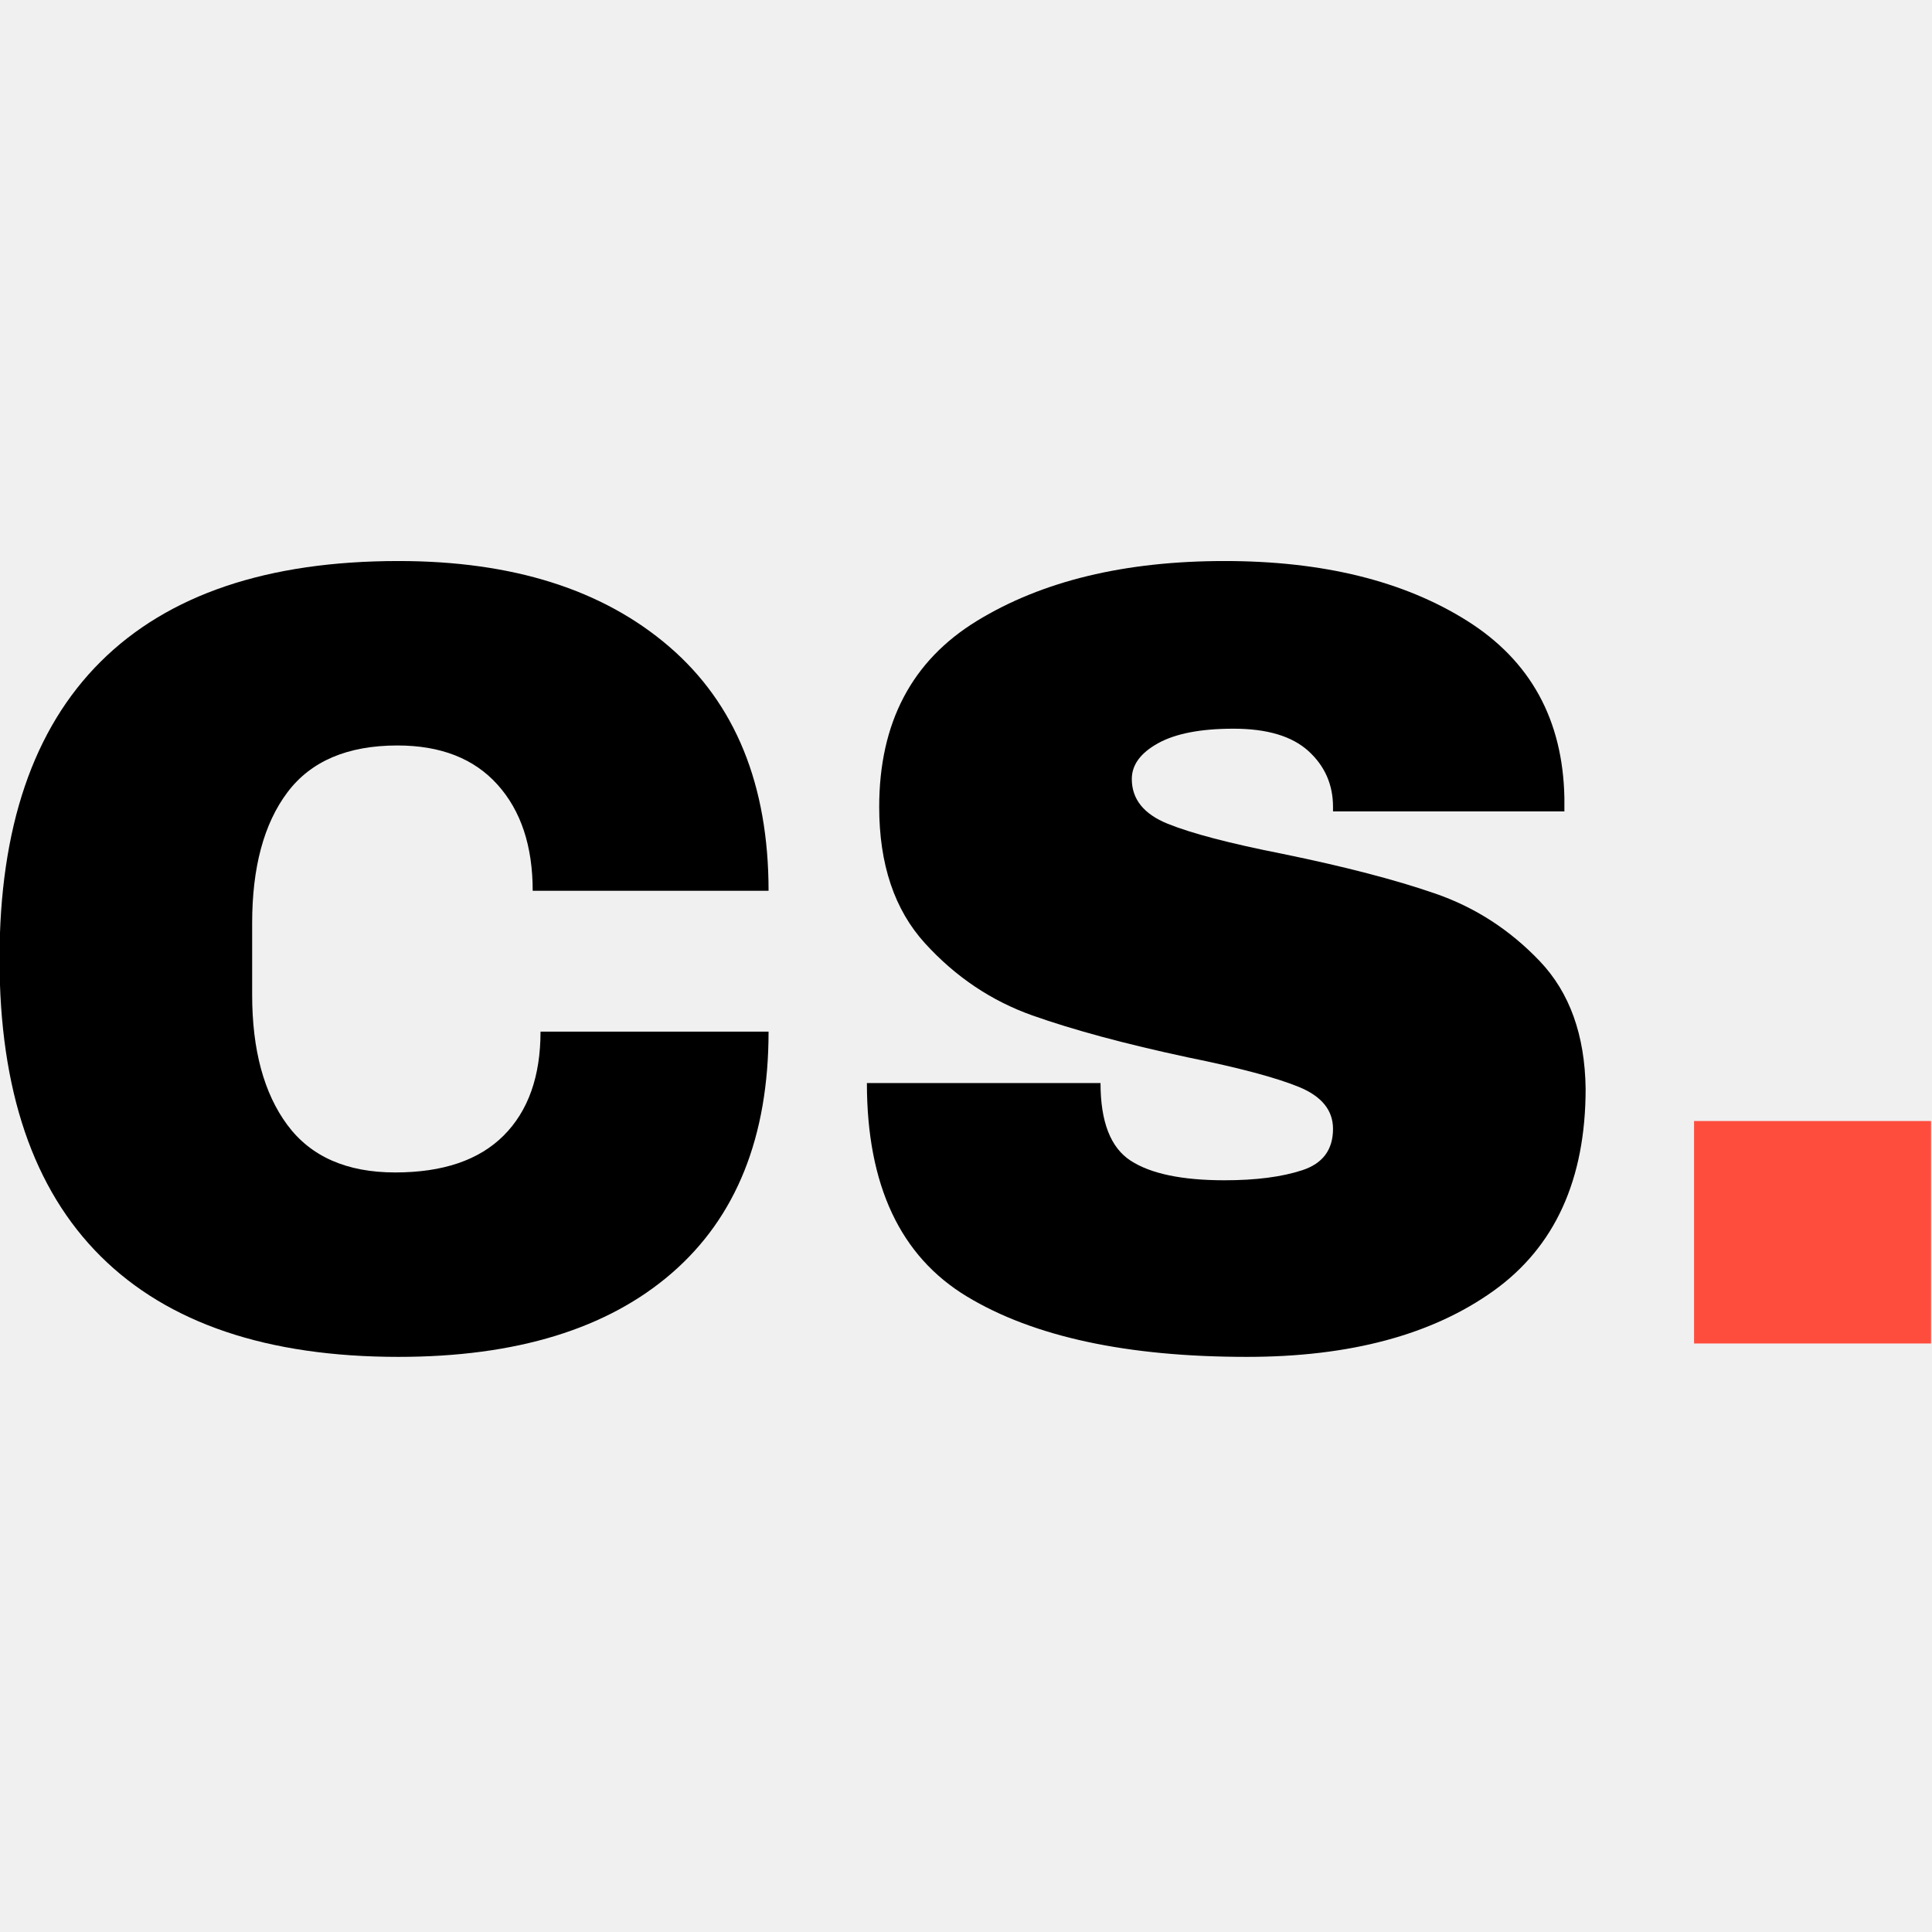
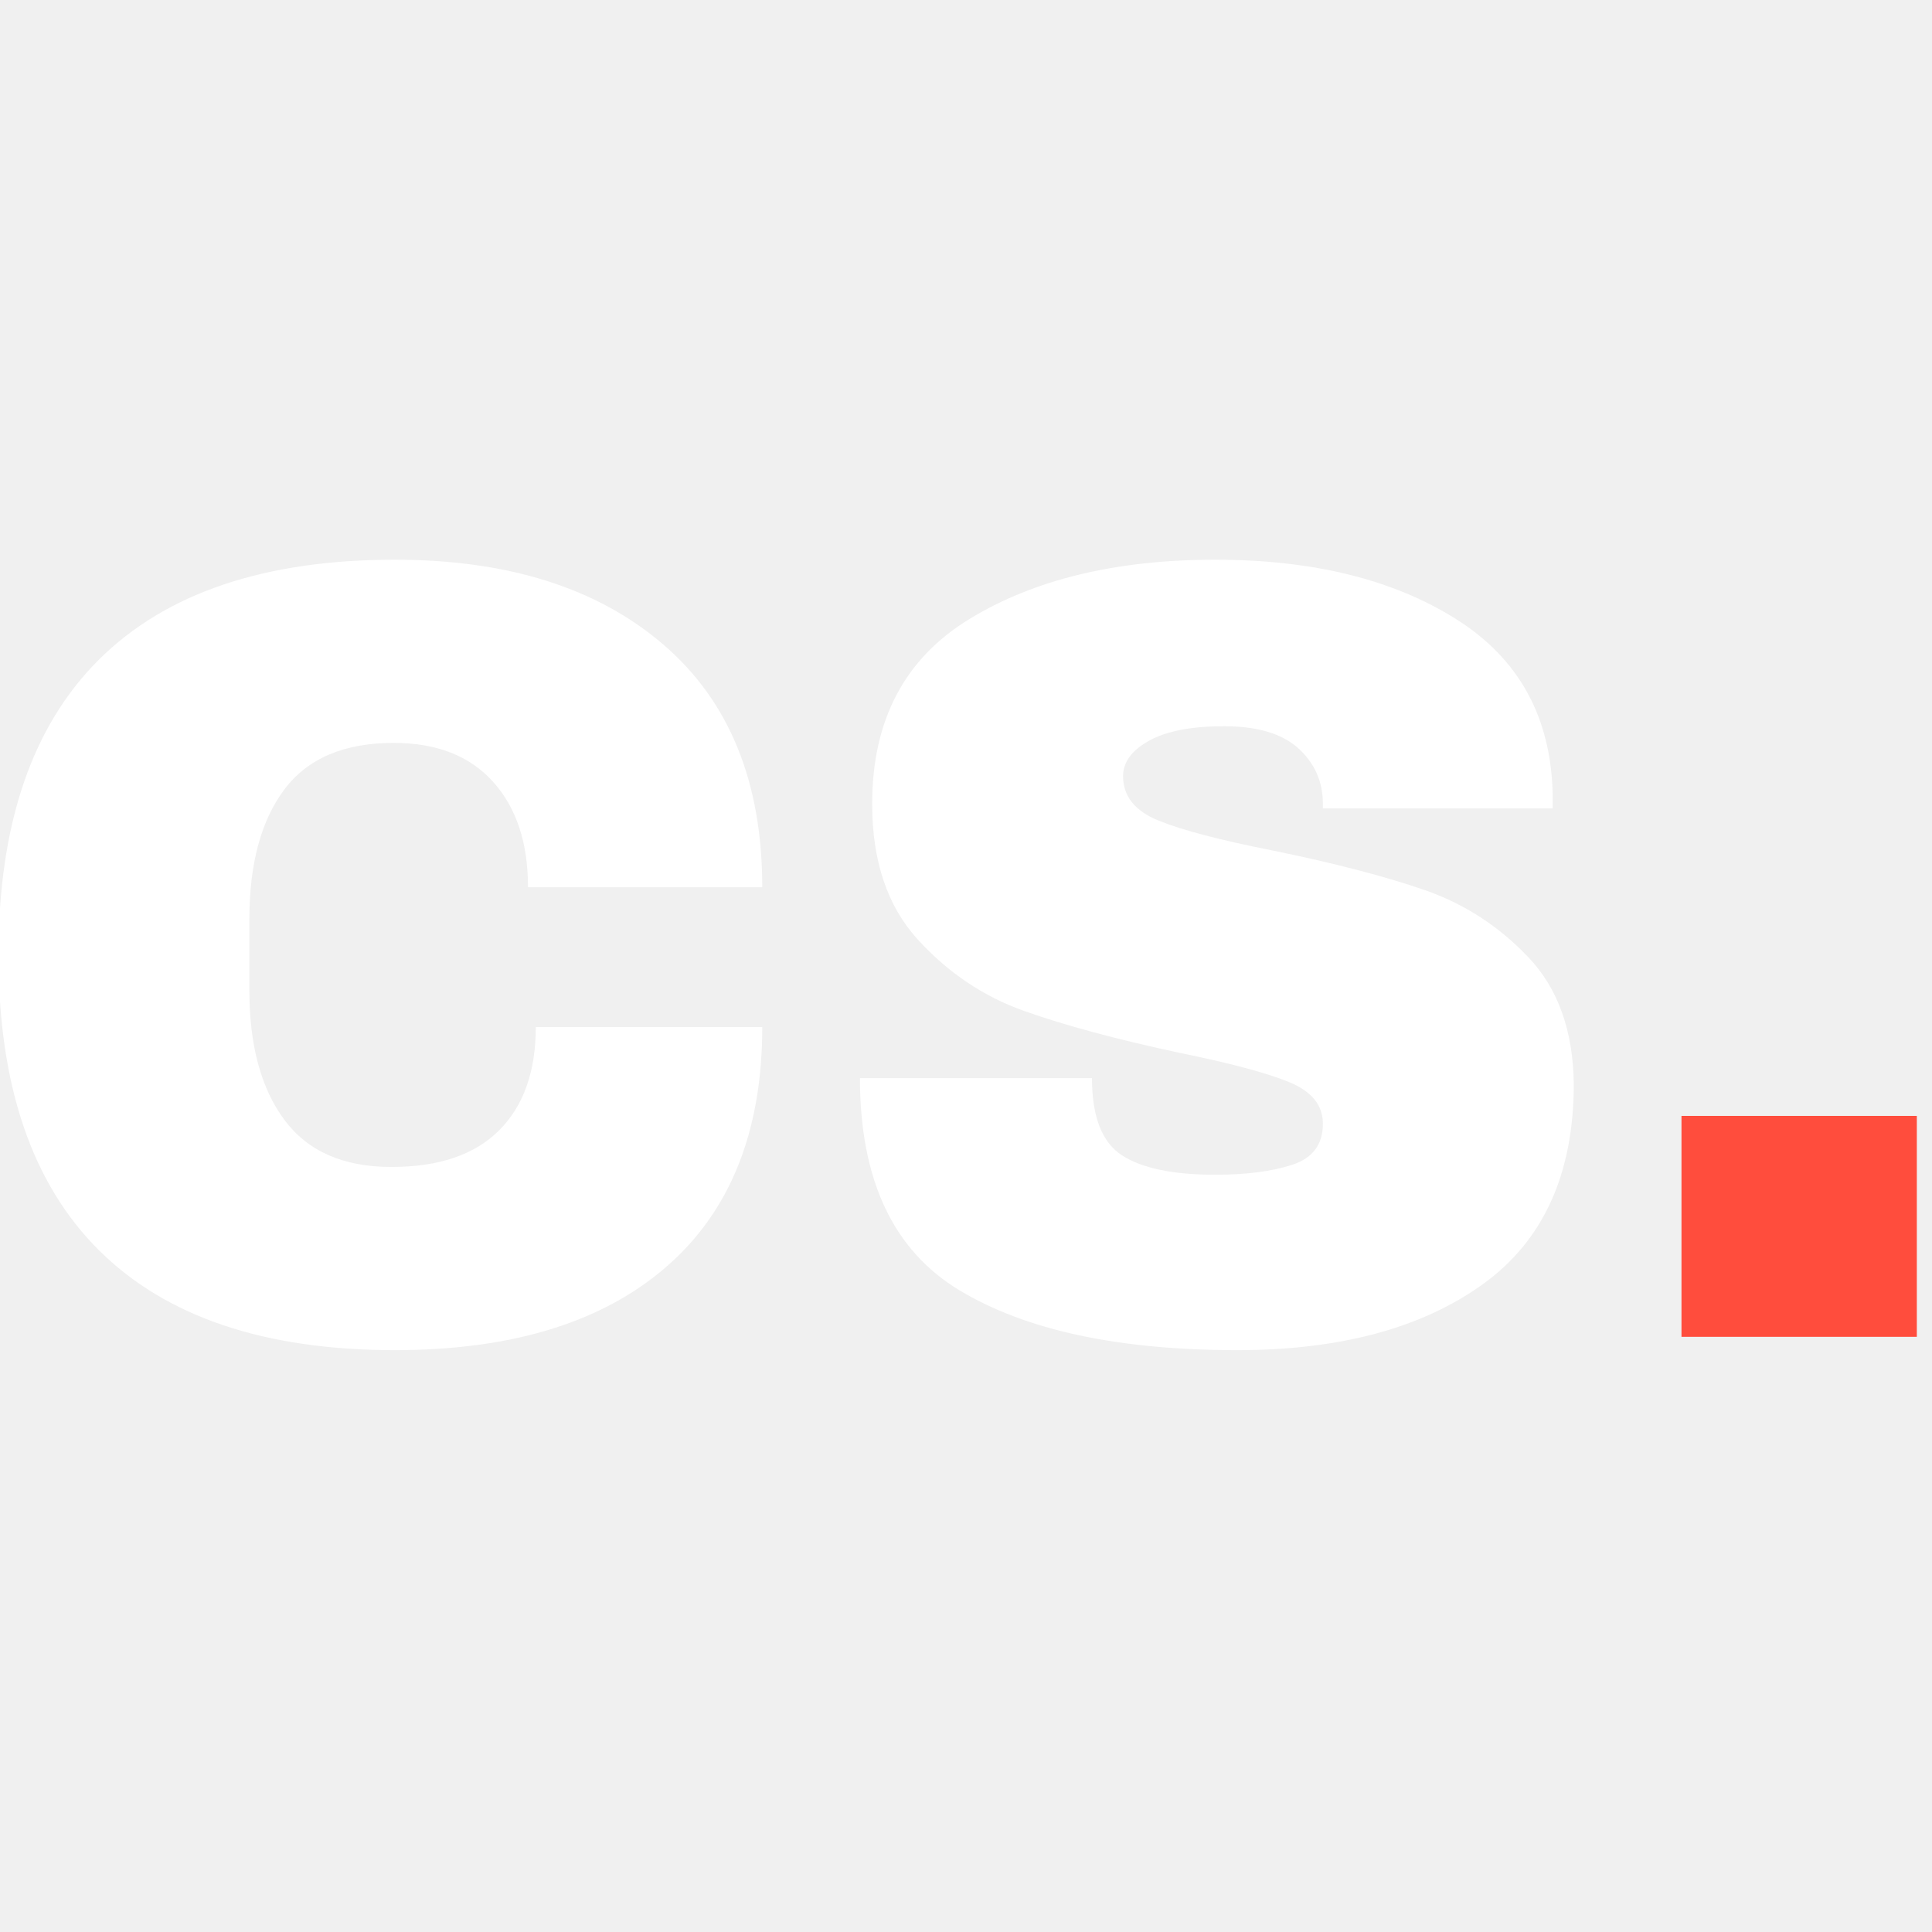
<svg xmlns="http://www.w3.org/2000/svg" width="2000" zoomAndPan="magnify" viewBox="0 0 1500 1500" height="2000" preserveAspectRatio="xMidYMid meet" version="1.0">
  <defs>
    <g />
-     <clipPath id="be77c2040d">
-       <path d="M 0 154 L 597 154 L 597 773 L 0 773 Z M 0 154 " clip-rule="nonzero" />
+     <clipPath id="4a9005ebc0">
+       <path d="M 0 153 L 592 153 L 592 768 L 0 768 Z M 0 153 " clip-rule="nonzero" />
    </clipPath>
-     <clipPath id="003a0f3a76">
-       <rect x="0" width="1500" y="0" height="945" />
+     <clipPath id="83048e2b0b">
+       <rect x="0" width="1500" y="0" height="938" />
    </clipPath>
  </defs>
  <g transform="matrix(1, 0, 0, 1, 0, 281)">
-     <g clip-path="url(#003a0f3a76)">
-       <g clip-path="url(#be77c2040d)">
-         <g fill="#000000" fill-opacity="1">
-           <g transform="translate(-39.41593, 762.0664)">
+     <g clip-path="url(#83048e2b0b)">
+       <g clip-path="url(#4a9005ebc0)">
+         <g fill="#ffffff" fill-opacity="1">
+           <g transform="translate(-39.96906, 756.9032)">
            <g>
-               <path d="M 348.859 -607.484 C 437.379 -607.484 507.383 -585.352 558.875 -541.094 C 610.375 -496.832 636.125 -433.625 636.125 -351.469 L 453 -351.469 C 453 -386.188 443.883 -413.664 425.656 -433.906 C 407.438 -454.156 381.551 -464.281 348 -464.281 C 309.238 -464.281 280.742 -452.129 262.516 -427.828 C 244.297 -403.535 235.188 -369.691 235.188 -326.297 L 235.188 -270.766 C 235.188 -227.953 244.297 -194.25 262.516 -169.656 C 280.742 -145.07 308.66 -132.781 346.266 -132.781 C 383.285 -132.781 411.344 -142.32 430.438 -161.406 C 449.531 -180.5 459.078 -207.406 459.078 -242.125 L 636.125 -242.125 C 636.125 -160.551 611.098 -98.066 561.047 -54.672 C 511.004 -11.285 440.273 10.406 348.859 10.406 C 247.035 10.406 169.941 -15.625 117.578 -67.688 C 65.223 -119.758 39.047 -196.707 39.047 -298.531 C 39.047 -400.352 65.223 -477.301 117.578 -529.375 C 169.941 -581.445 247.035 -607.484 348.859 -607.484 Z M 348.859 -607.484 " />
+               <path d="M 346.5 -603.344 C 434.406 -603.344 503.926 -581.363 555.062 -537.406 C 606.207 -493.445 631.781 -430.672 631.781 -349.078 L 449.922 -349.078 C 449.922 -383.555 440.867 -410.848 422.766 -430.953 C 404.672 -451.066 378.957 -461.125 345.625 -461.125 C 307.125 -461.125 278.82 -449.055 260.719 -424.922 C 242.625 -400.797 233.578 -367.18 233.578 -324.078 L 233.578 -268.922 C 233.578 -226.398 242.625 -192.926 260.719 -168.5 C 278.82 -144.082 306.551 -131.875 343.906 -131.875 C 380.676 -131.875 408.539 -141.352 427.5 -160.312 C 446.469 -179.281 455.953 -206 455.953 -240.469 L 631.781 -240.469 C 631.781 -159.445 606.926 -97.391 557.219 -54.297 C 507.52 -11.203 437.281 10.344 346.5 10.344 C 245.363 10.344 168.789 -15.508 116.781 -67.219 C 64.781 -118.938 38.781 -195.363 38.781 -296.5 C 38.781 -397.633 64.781 -474.055 116.781 -525.766 C 168.789 -577.484 245.363 -603.344 346.5 -603.344 Z M 346.5 -603.344 " />
            </g>
          </g>
        </g>
      </g>
-       <g fill="#000000" fill-opacity="1">
-         <g transform="translate(635.7485, 762.0664)">
+       <g fill="#ffffff" fill-opacity="1">
+         <g transform="translate(630.6051, 756.9032)">
          <g>
-             <path d="M 315.016 -607.484 C 391.391 -607.484 454.164 -592.004 503.344 -561.047 C 552.52 -530.098 577.688 -484.25 578.844 -423.5 L 578.844 -413.094 L 399.203 -413.094 L 399.203 -416.562 C 399.203 -433.914 392.836 -448.379 380.109 -459.953 C 367.379 -471.523 348 -477.312 321.969 -477.312 C 296.508 -477.312 276.977 -473.547 263.375 -466.016 C 249.781 -458.492 242.984 -449.238 242.984 -438.25 C 242.984 -422.633 252.238 -411.066 270.75 -403.547 C 289.27 -396.023 319.07 -388.211 360.156 -380.109 C 408.164 -370.273 447.645 -360.004 478.594 -349.297 C 509.551 -338.598 536.602 -321.098 559.75 -296.797 C 582.895 -272.492 594.754 -239.516 595.328 -197.859 C 595.328 -127.273 571.461 -74.914 523.734 -40.781 C 476.004 -6.656 412.219 10.406 332.375 10.406 C 239.227 10.406 166.766 -5.211 114.984 -36.453 C 63.203 -67.691 37.312 -122.941 37.312 -202.203 L 218.688 -202.203 C 218.688 -172.117 226.5 -152.016 242.125 -141.891 C 257.75 -131.766 282.047 -126.703 315.016 -126.703 C 339.316 -126.703 359.422 -129.305 375.328 -134.516 C 391.242 -139.723 399.203 -150.426 399.203 -166.625 C 399.203 -181.082 390.379 -191.926 372.734 -199.156 C 355.086 -206.395 326.305 -214.062 286.391 -222.156 C 237.785 -232.57 197.57 -243.422 165.75 -254.703 C 133.938 -265.984 106.164 -284.641 82.438 -310.672 C 58.719 -336.711 46.859 -372.008 46.859 -416.562 C 46.859 -481.938 72.172 -530.098 122.797 -561.047 C 173.422 -592.004 237.492 -607.484 315.016 -607.484 Z M 315.016 -607.484 " />
+             <path d="M 312.875 -603.344 C 388.727 -603.344 451.07 -587.973 499.906 -557.234 C 548.75 -526.492 573.75 -480.957 574.906 -420.625 L 574.906 -410.281 L 396.484 -410.281 L 396.484 -413.719 C 396.484 -430.957 390.16 -445.32 377.516 -456.812 C 364.879 -468.312 345.629 -474.062 319.766 -474.062 C 294.484 -474.062 275.094 -470.32 261.594 -462.844 C 248.094 -455.375 241.344 -446.18 241.344 -435.266 C 241.344 -419.754 250.535 -408.266 268.922 -400.797 C 287.305 -393.328 316.898 -385.566 357.703 -377.516 C 405.391 -367.754 444.602 -357.555 475.344 -346.922 C 506.094 -336.297 532.957 -318.914 555.938 -294.781 C 578.926 -270.645 590.707 -237.891 591.281 -196.516 C 591.281 -126.41 567.578 -74.406 520.172 -40.5 C 472.766 -6.602 409.41 10.344 330.109 10.344 C 237.598 10.344 165.629 -5.172 114.203 -36.203 C 62.773 -67.234 37.062 -122.109 37.062 -200.828 L 217.203 -200.828 C 217.203 -170.953 224.957 -150.984 240.469 -140.922 C 255.988 -130.867 280.125 -125.844 312.875 -125.844 C 337.008 -125.844 356.977 -128.426 372.781 -133.594 C 388.582 -138.77 396.484 -149.398 396.484 -165.484 C 396.484 -179.848 387.719 -190.617 370.188 -197.797 C 352.664 -204.984 324.082 -212.602 284.438 -220.656 C 236.164 -231 196.227 -241.77 164.625 -252.969 C 133.02 -264.176 105.438 -282.707 81.875 -308.562 C 58.32 -334.426 46.547 -369.477 46.547 -413.719 C 46.547 -478.656 71.68 -526.492 121.953 -557.234 C 172.234 -587.973 235.875 -603.344 312.875 -603.344 Z M 312.875 -603.344 " />
          </g>
        </g>
      </g>
      <g fill="#ff4d3d" fill-opacity="1">
-         <g transform="translate(1262.322, 762.0664)">
+         <g transform="translate(1252.918, 756.9032)">
          <g>
-             <path d="M 52.938 0 L 52.938 -172.703 L 236.922 -172.703 L 236.922 0 Z M 52.938 0 " />
+             <path d="M 52.578 0 L 52.578 -171.516 L 235.297 -171.516 L 235.297 0 Z M 52.578 0 " />
          </g>
        </g>
      </g>
    </g>
  </g>
</svg>
